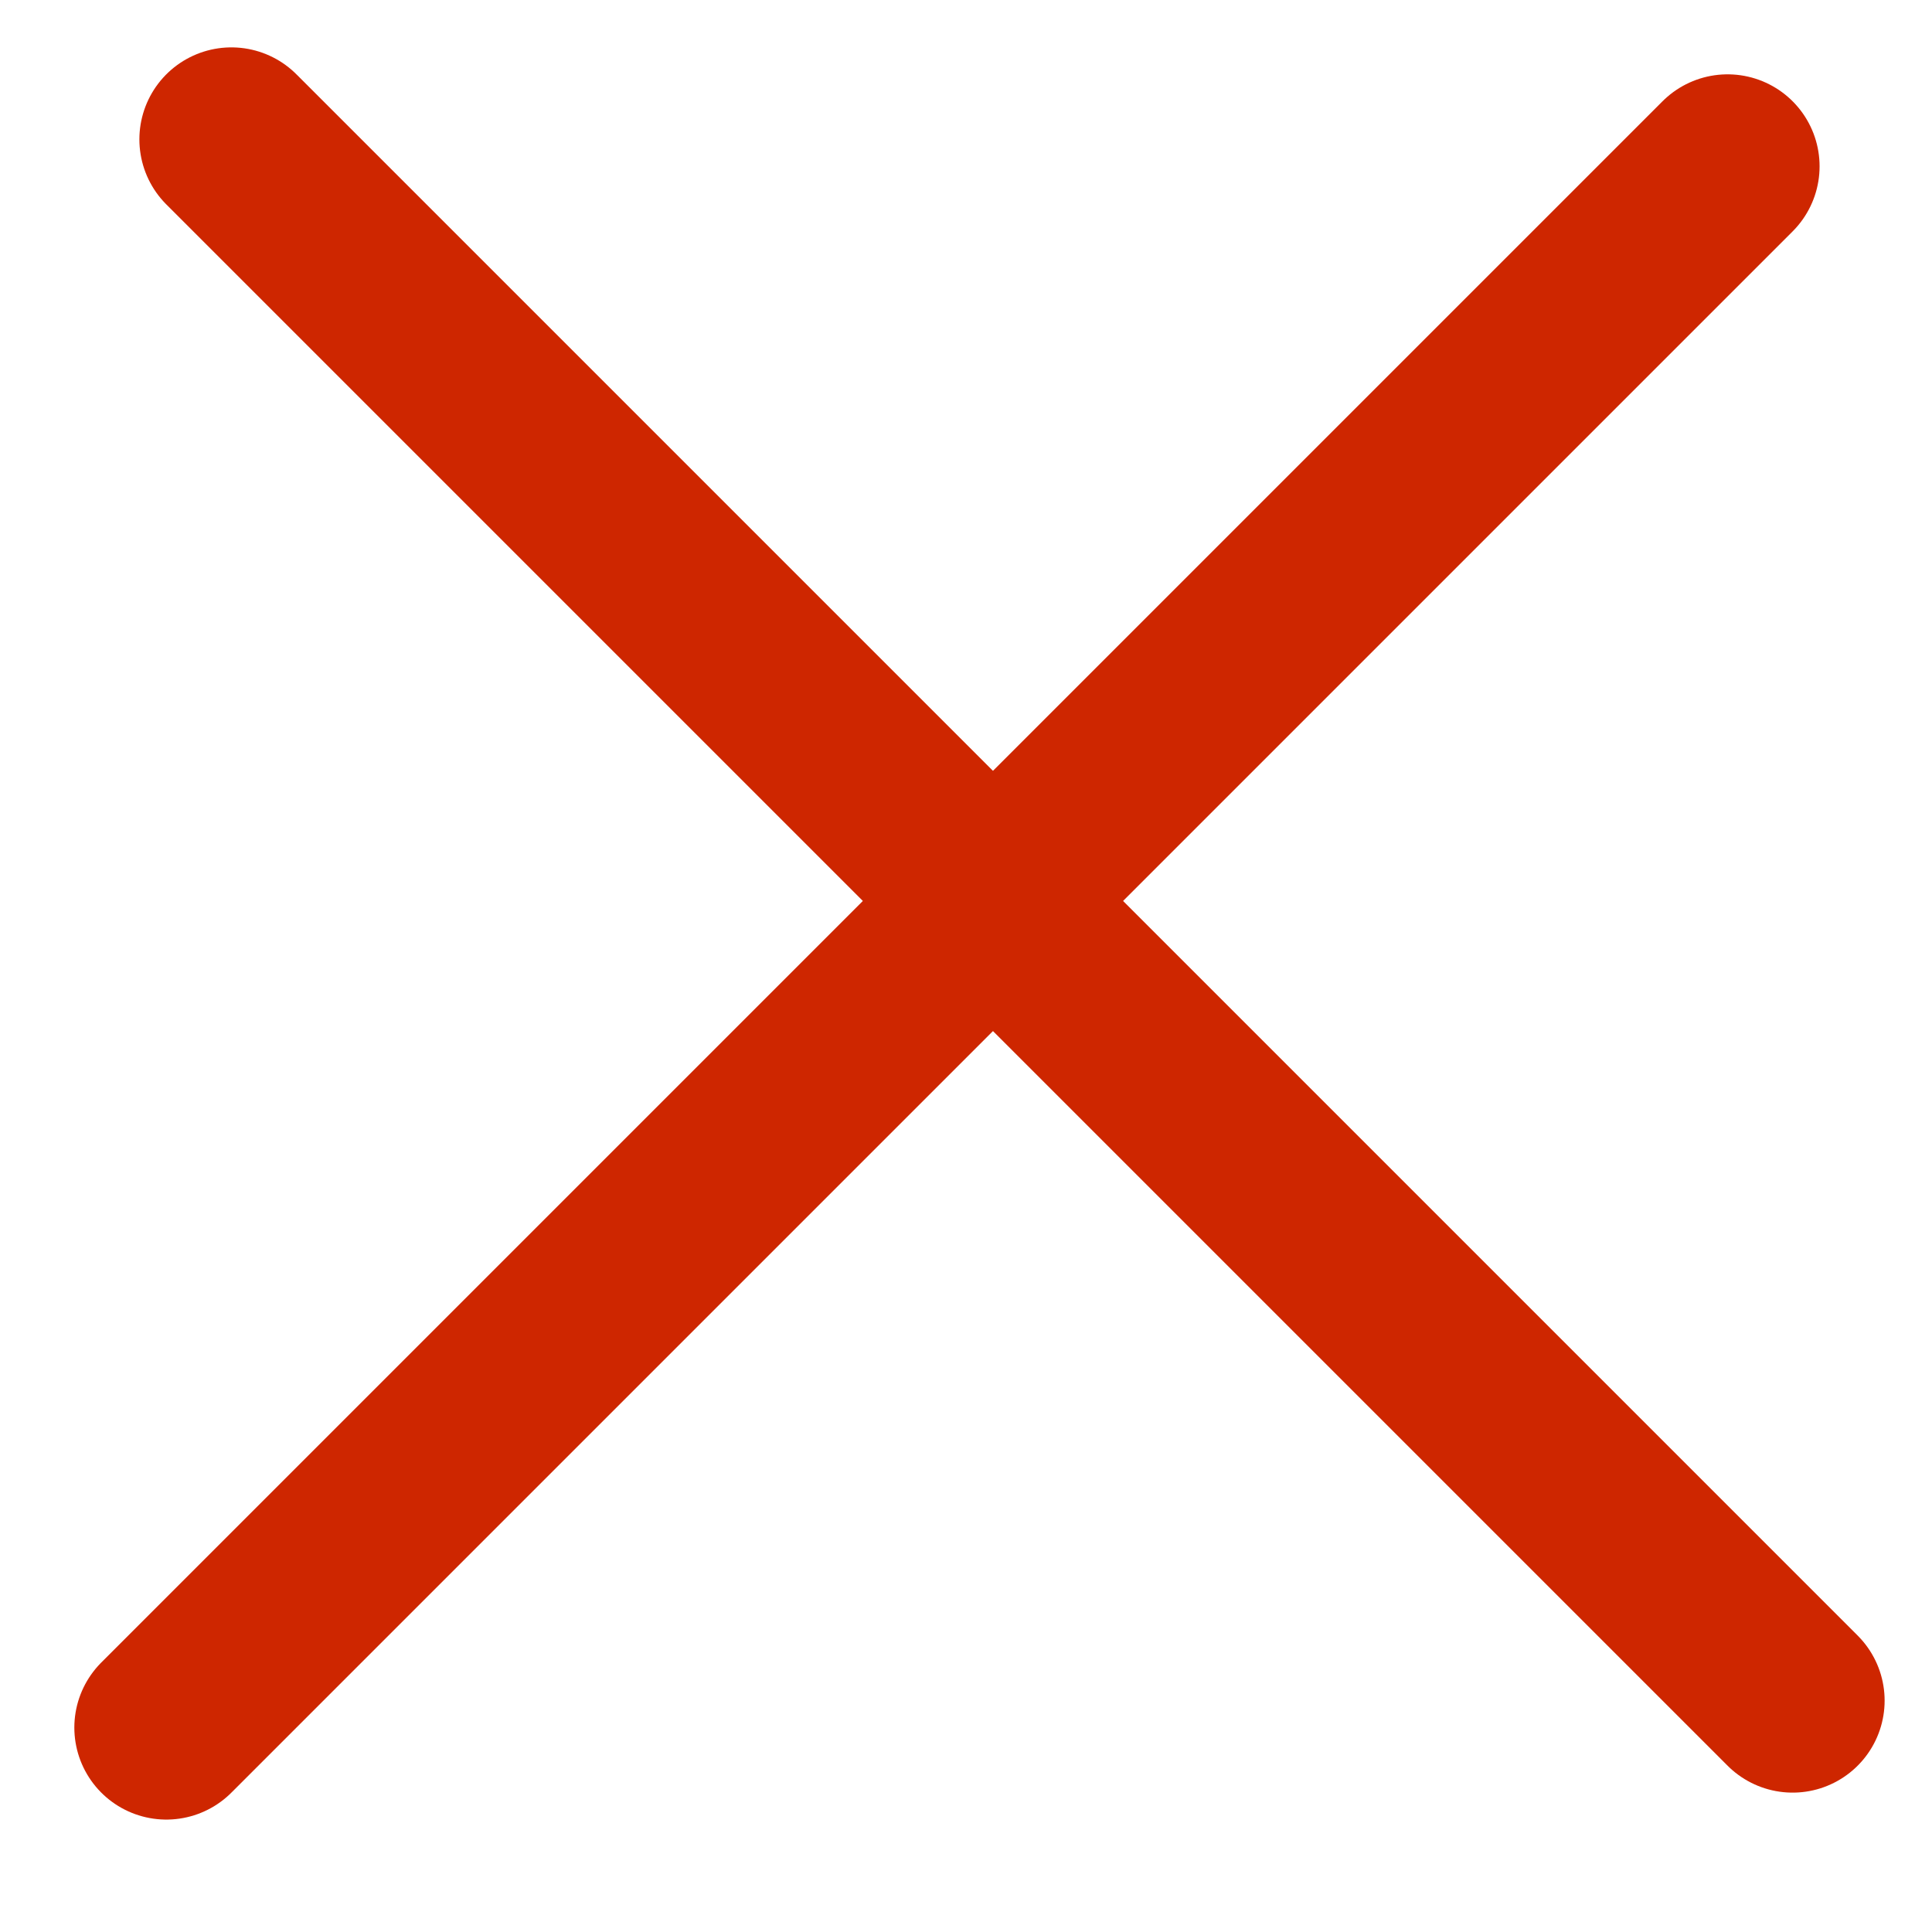
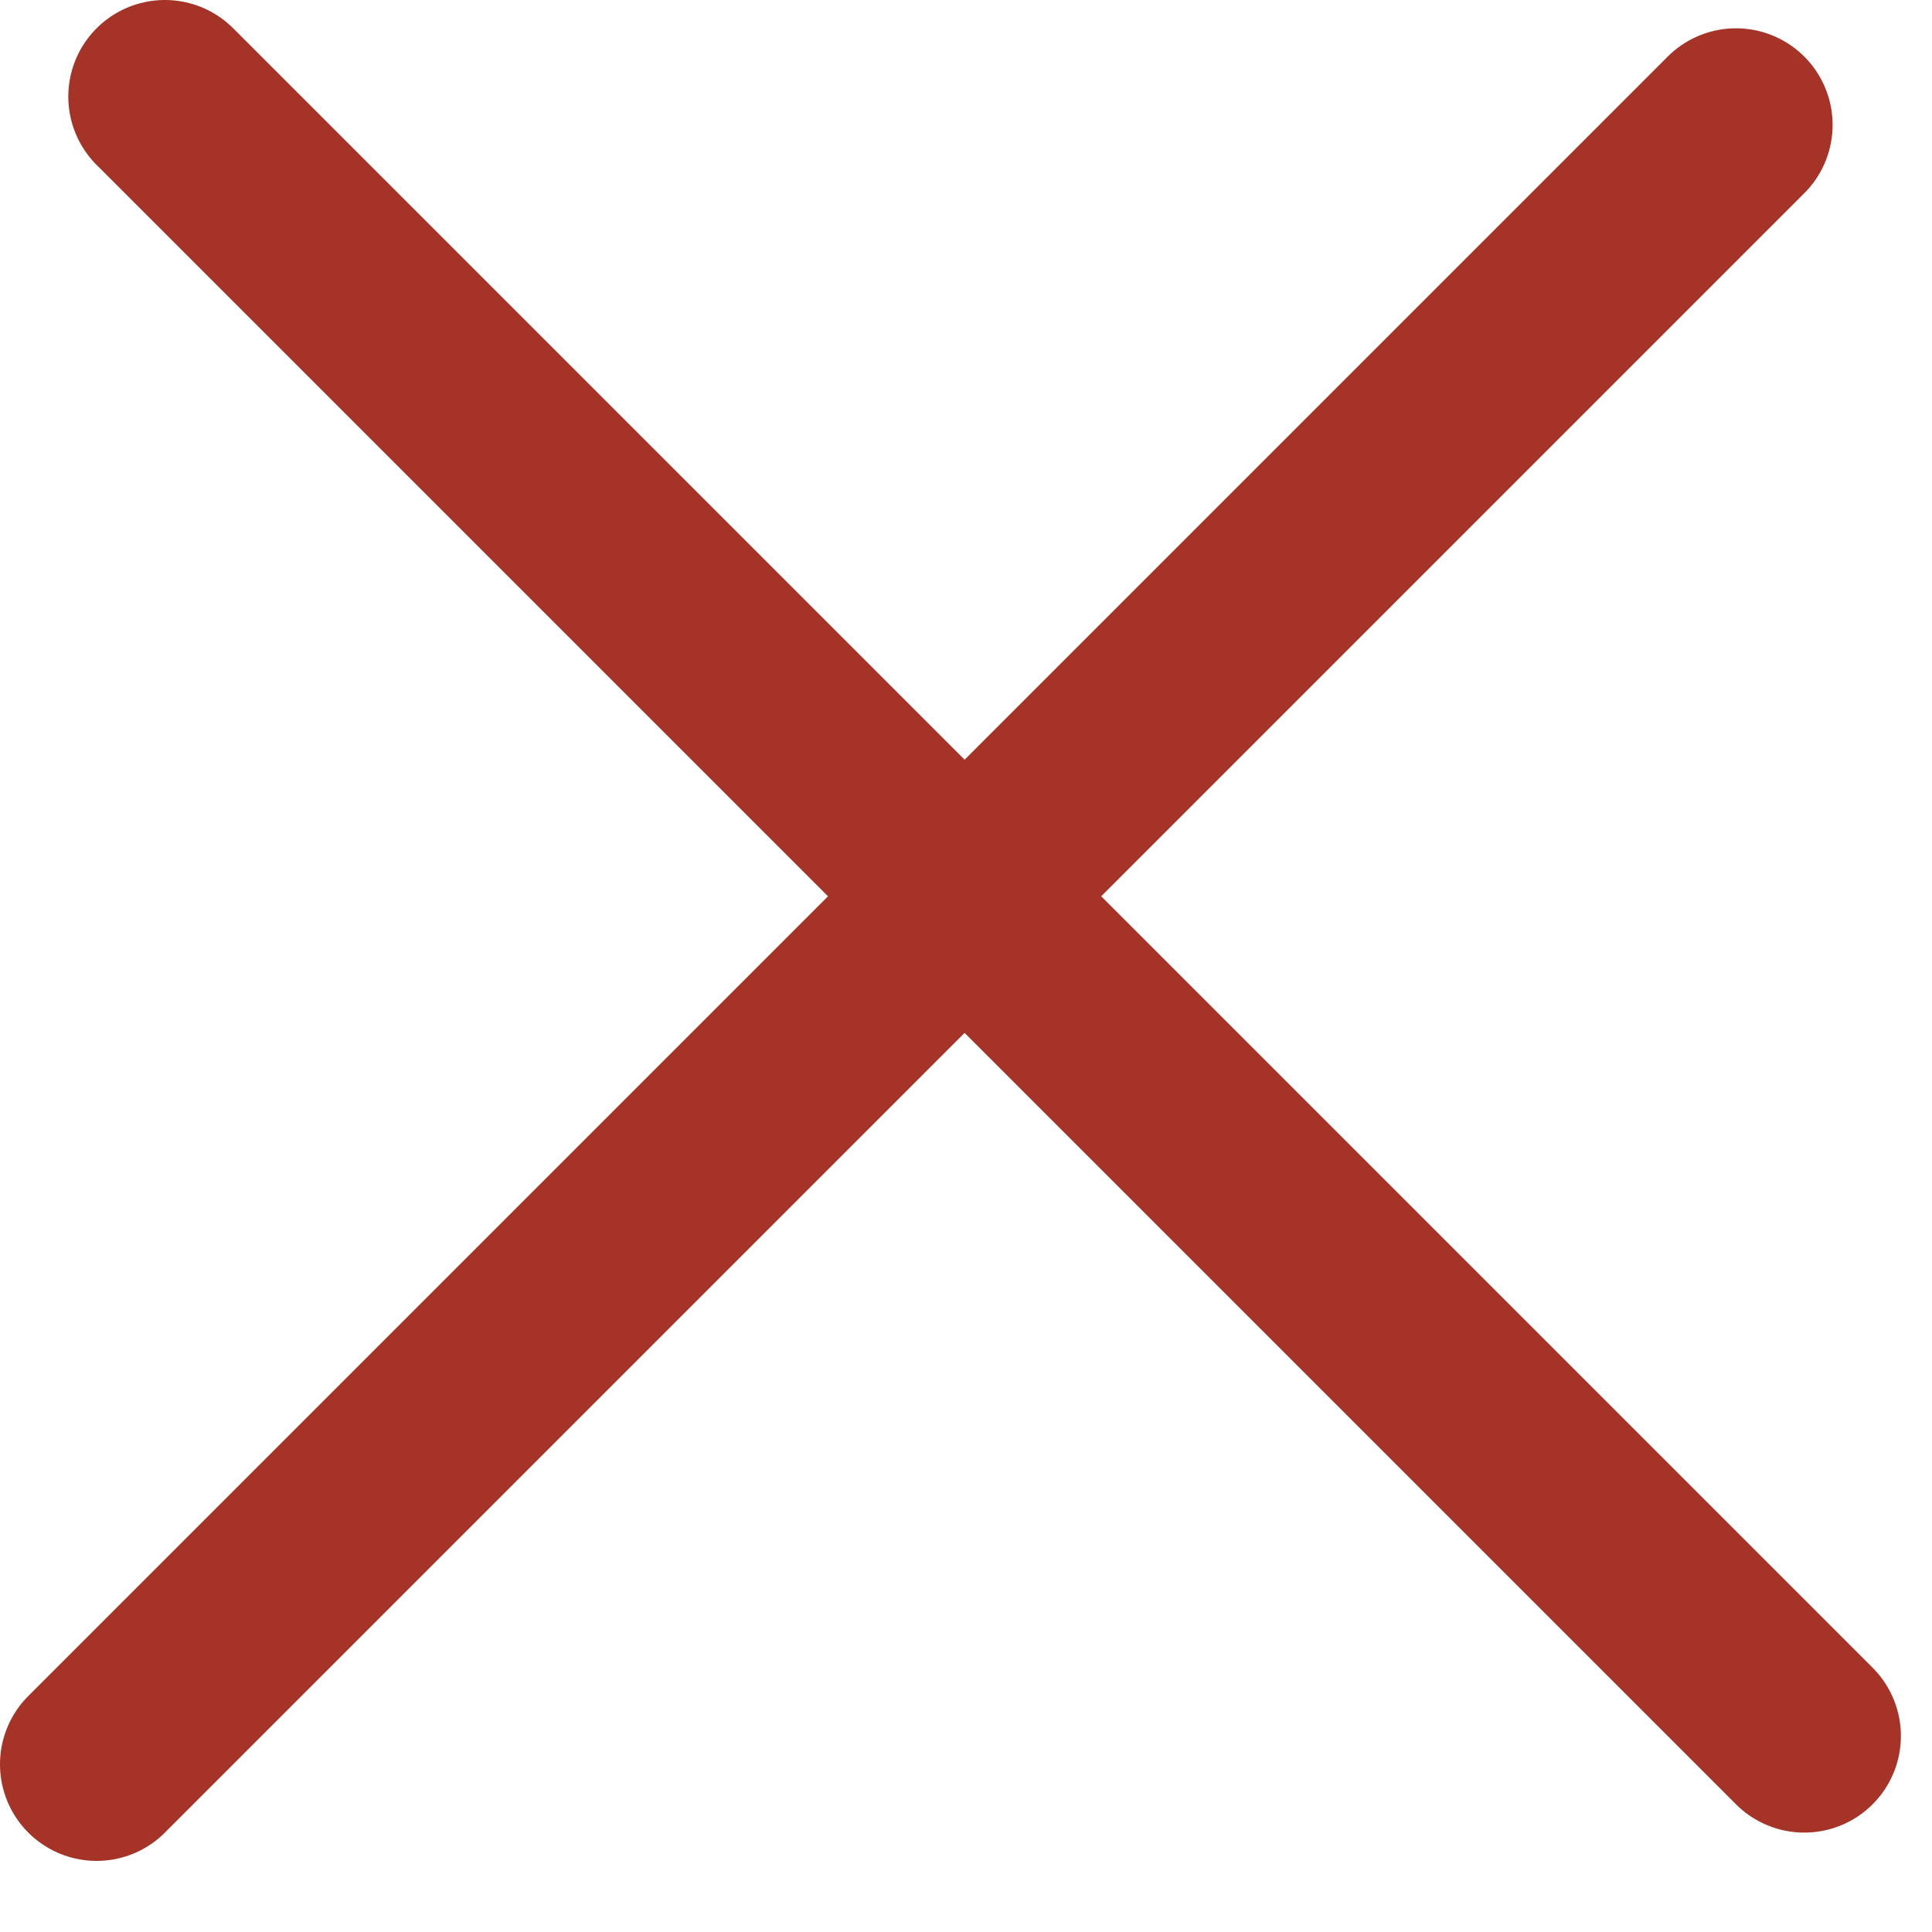
- <svg xmlns="http://www.w3.org/2000/svg" width="21" height="21" viewBox="0 0 21 21" fill="none">
-   <path d="M2.515 1.515L19.485 18.485" stroke="#CE2600" stroke-width="2" stroke-linecap="round" />
-   <line x1="1.808" y1="18.778" x2="18.778" y2="1.808" stroke="#CE2600" stroke-width="2" stroke-linecap="round" />
+ <svg xmlns="http://www.w3.org/2000/svg" width="20" height="20" viewBox="0 0 20 20" fill="none">
+   <path d="M1.707 1L18.678 17.971" stroke="#A53327" stroke-width="2" stroke-linecap="round" />
+   <line x1="1" y1="18.264" x2="17.971" y2="1.293" stroke="#A53327" stroke-width="2" stroke-linecap="round" />
</svg>
